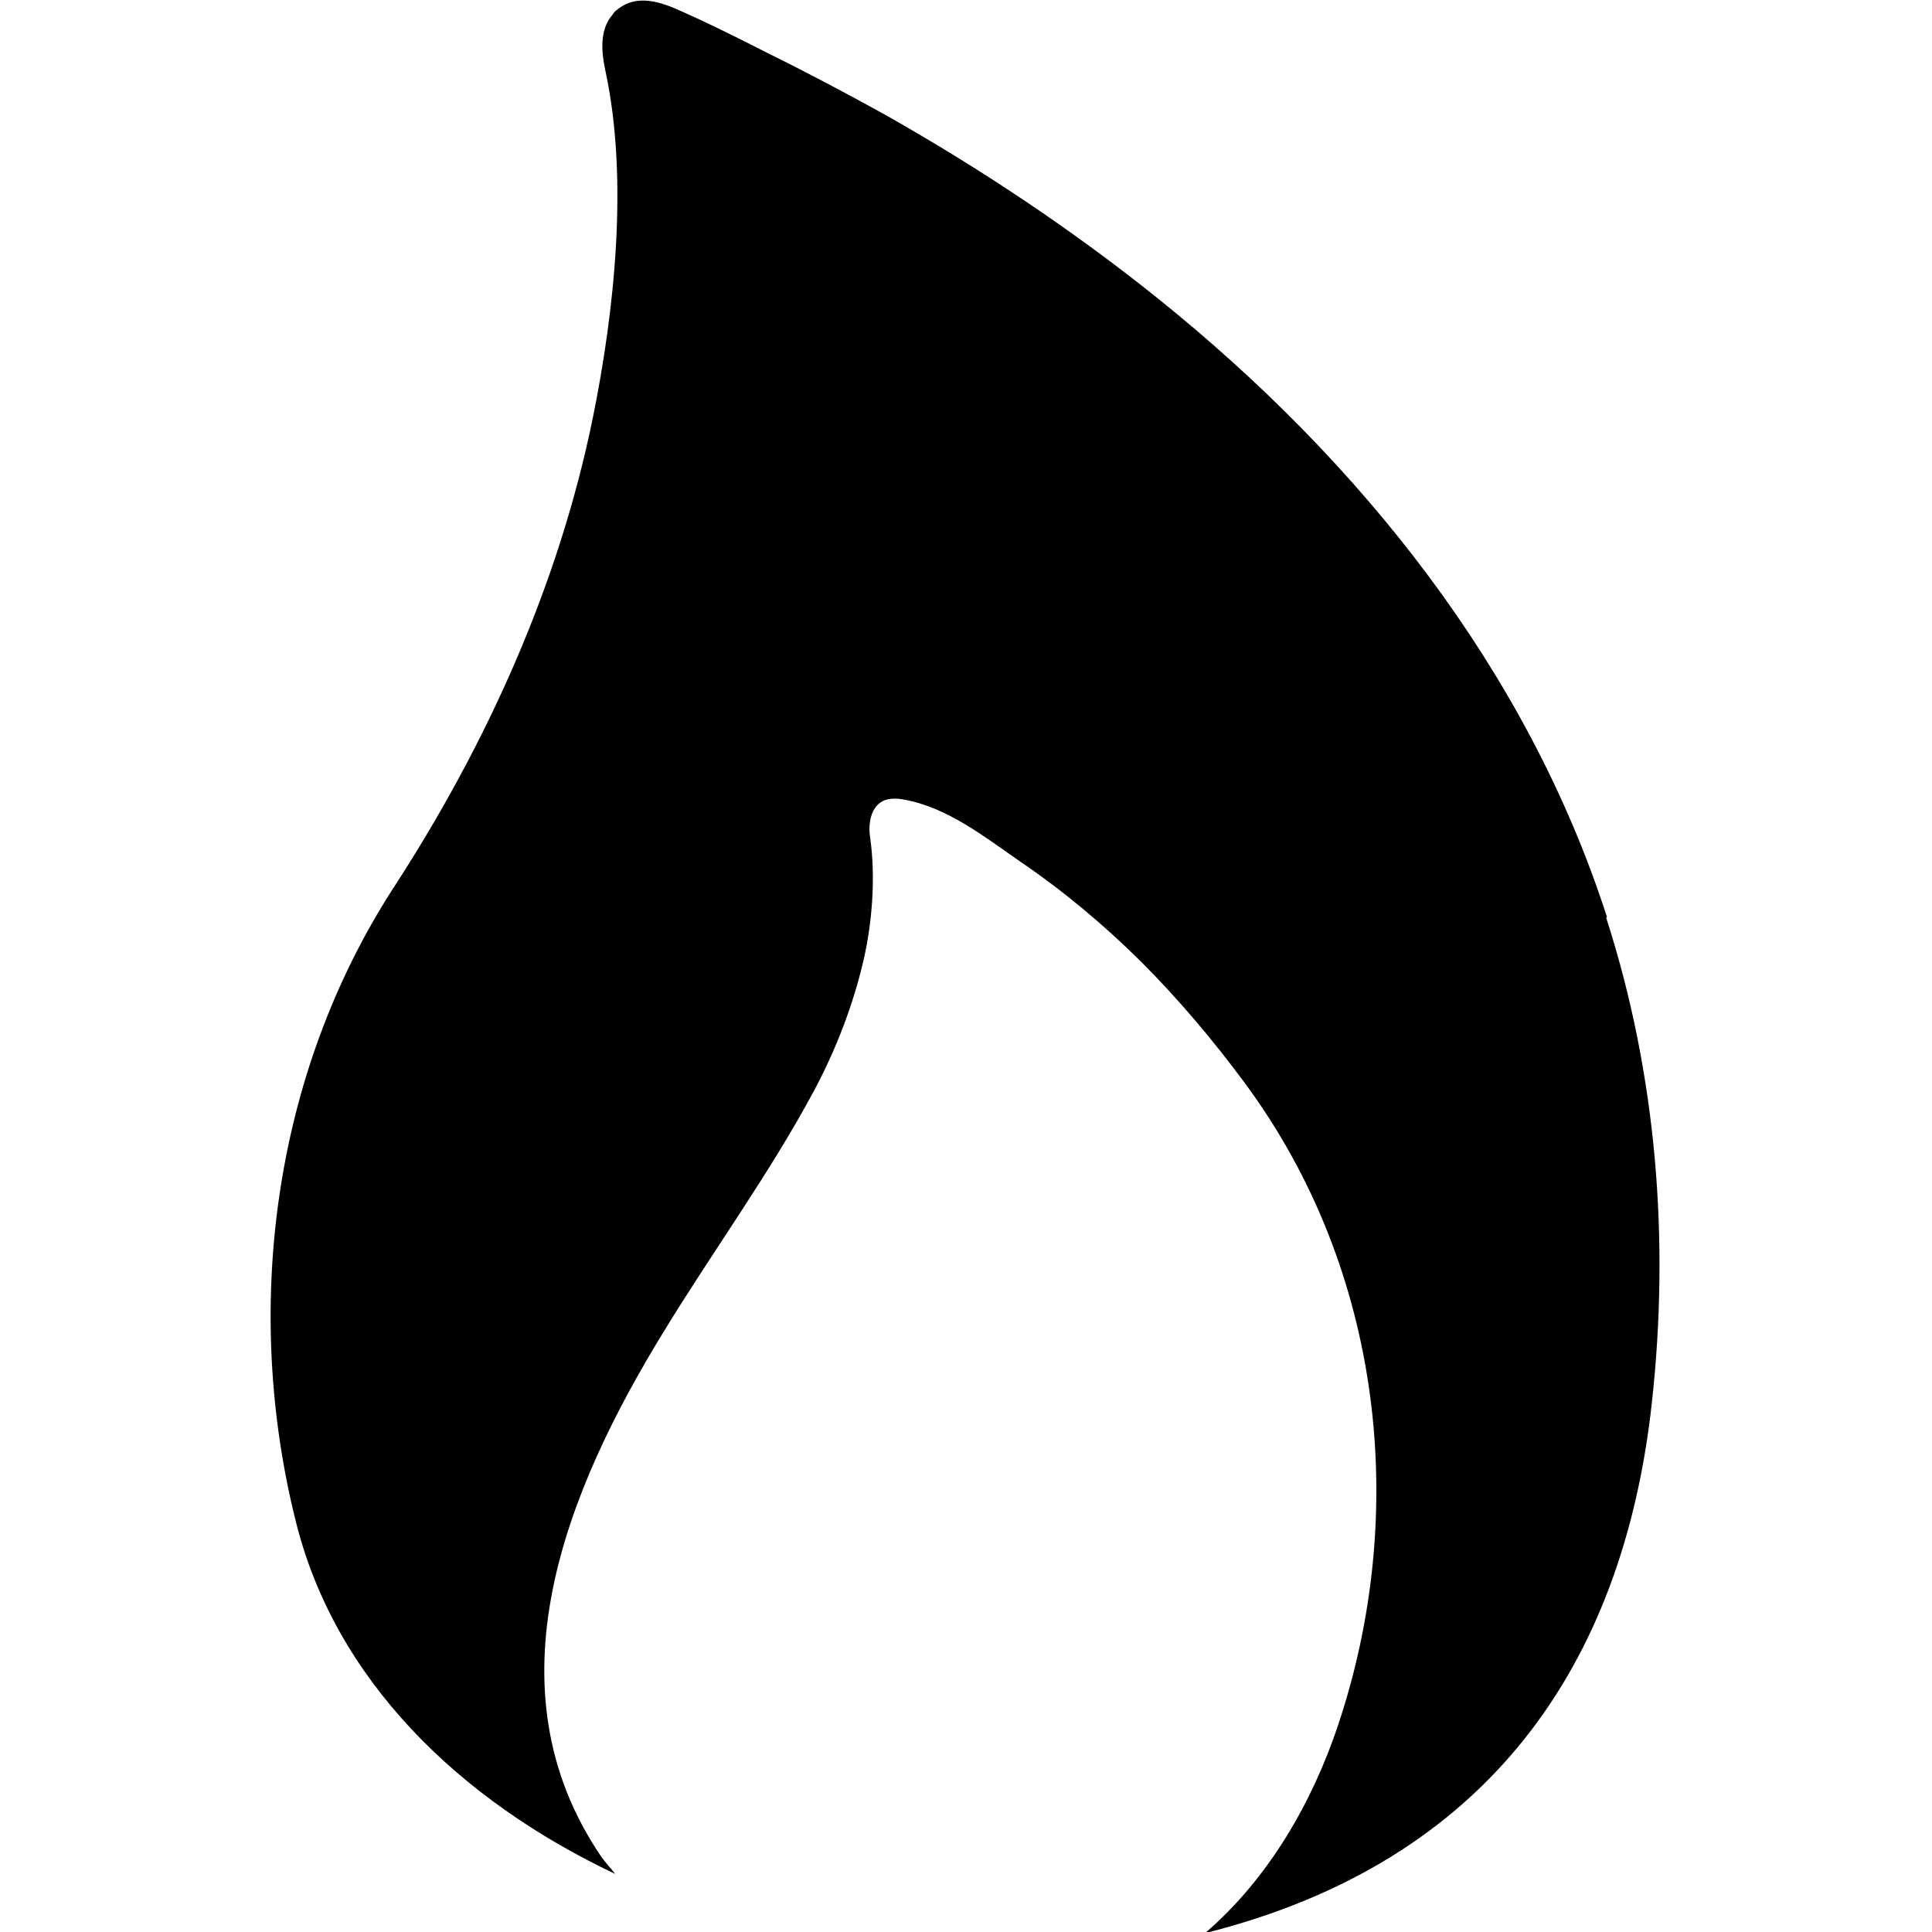
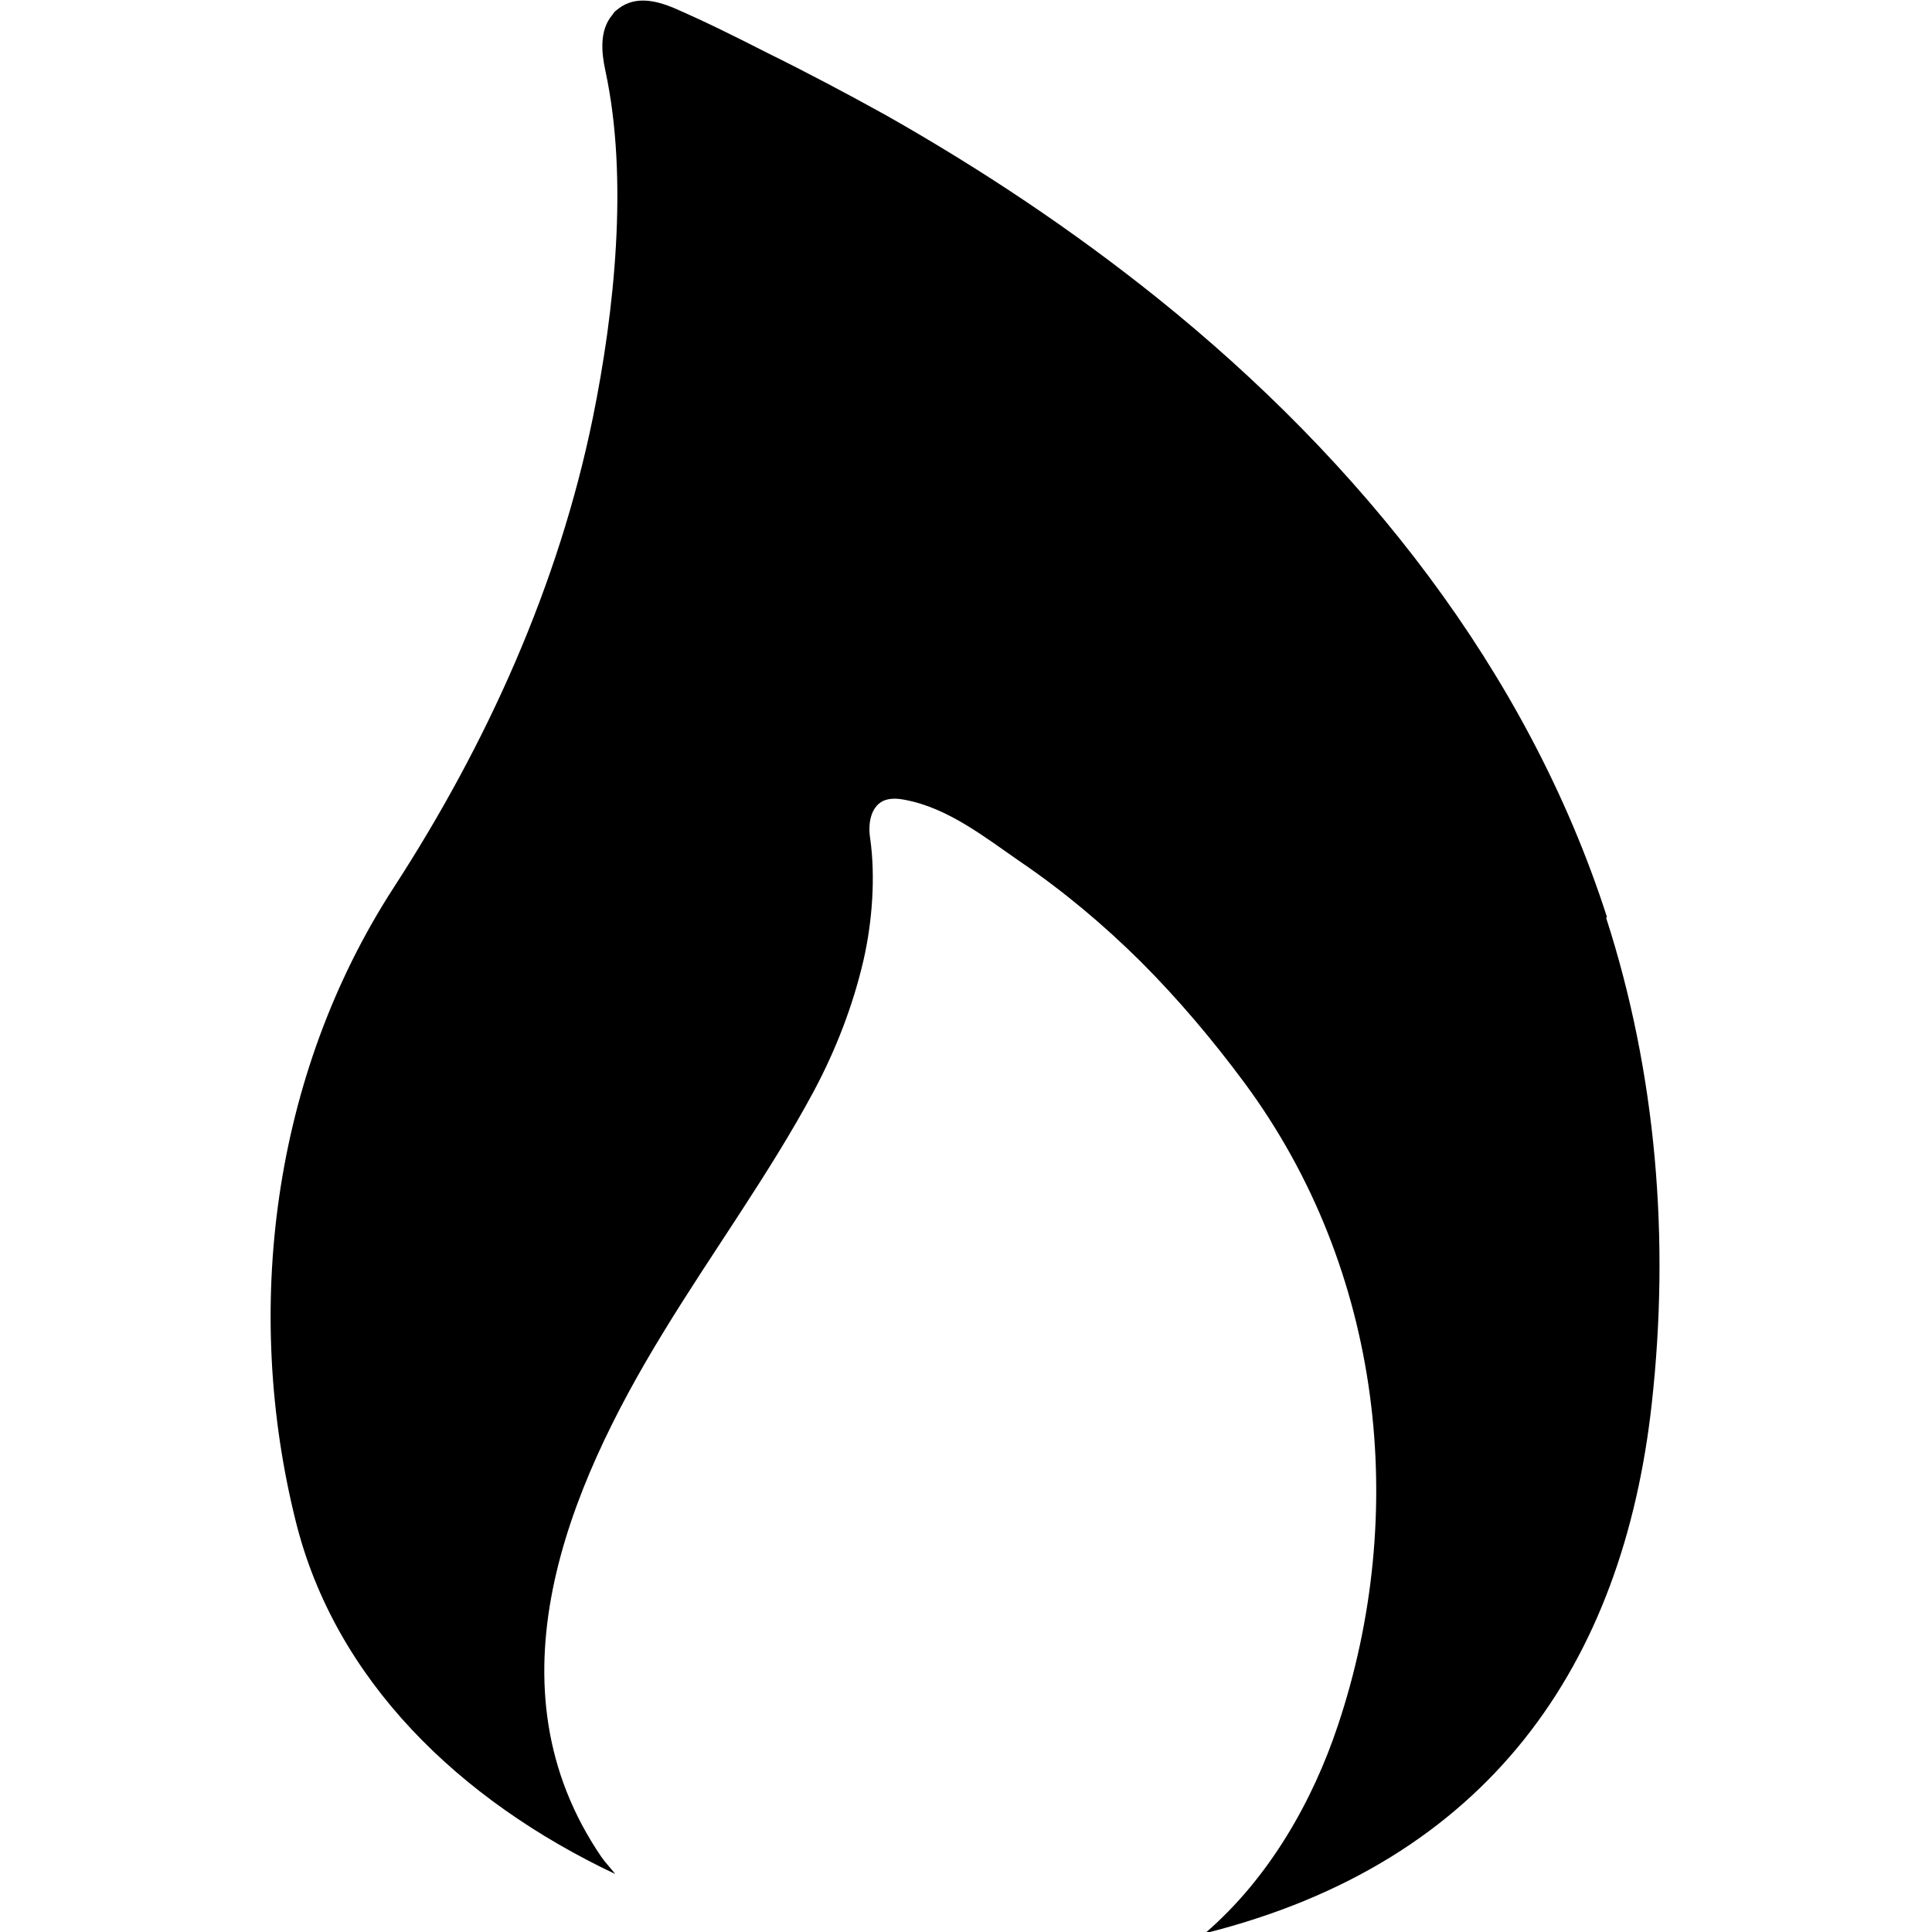
<svg xmlns="http://www.w3.org/2000/svg" viewBox="0 0 32 32">
-   <path d="M26.616 15.188c-1.317-4.09-4.083-7.55-7.437-10.244-1.41-1.132-2.92-2.138-4.5-3.033-.65-.36-1.31-.71-1.98-1.04-.51-.26-1.01-.51-1.54-.74-.24-.1-.51-.17-.75-.08-.08.03-.14.07-.2.12-.03.02-.05.05-.07.08-.21.25-.18.61-.11.93.383 1.78.15 3.97-.21 5.74-.566 2.773-1.754 5.402-3.3 7.782-2.02 3.12-2.49 7.014-1.62 10.495.65 2.623 2.7 4.614 5.29 5.84-.07-.094-.16-.183-.23-.285-1.92-2.82-.57-6.08 1.03-8.69.815-1.336 1.755-2.62 2.49-3.99.366-.684.65-1.42.825-2.173.144-.63.2-1.375.11-2.013-.037-.23 0-.512.21-.62.11-.052.24-.044.355-.022.72.13 1.34.626 1.92 1.026.72.49 1.38 1.044 1.996 1.653.63.63 1.2 1.308 1.72 2.01 2.3 3.11 2.722 7.137 1.546 10.645-.414 1.24-1.13 2.52-2.202 3.44 4.707-1.18 6.925-4.46 7.4-8.777.3-2.7.08-5.45-.755-8.04z" />
+   <path d="M26.616 15.188c-1.317-4.09-4.083-7.55-7.437-10.244-1.41-1.132-2.92-2.138-4.5-3.033-.65-.36-1.31-.71-1.98-1.04-.51-.26-1.01-.51-1.54-.74-.24-.1-.51-.17-.75-.08-.08.03-.14.07-.2.12-.03.02-.05.05-.07.08-.21.25-.18.61-.11.93.382 1.78.15 3.97-.21 5.74-.567 2.774-1.755 5.403-3.3 7.783-2.02 3.12-2.49 7.014-1.62 10.495.65 2.623 2.7 4.614 5.29 5.84-.07-.094-.16-.183-.23-.285-1.92-2.82-.57-6.08 1.03-8.69.814-1.336 1.754-2.62 2.49-3.99.365-.684.65-1.42.824-2.173.144-.63.2-1.375.11-2.013-.037-.23 0-.512.21-.62.11-.052.24-.044.355-.022.72.13 1.34.626 1.92 1.026.72.49 1.38 1.045 1.995 1.654.63.63 1.2 1.308 1.72 2.01 2.3 3.11 2.722 7.137 1.546 10.645-.413 1.24-1.13 2.52-2.2 3.44 4.706-1.18 6.924-4.46 7.4-8.778.3-2.7.08-5.45-.756-8.04z" />
</svg>
